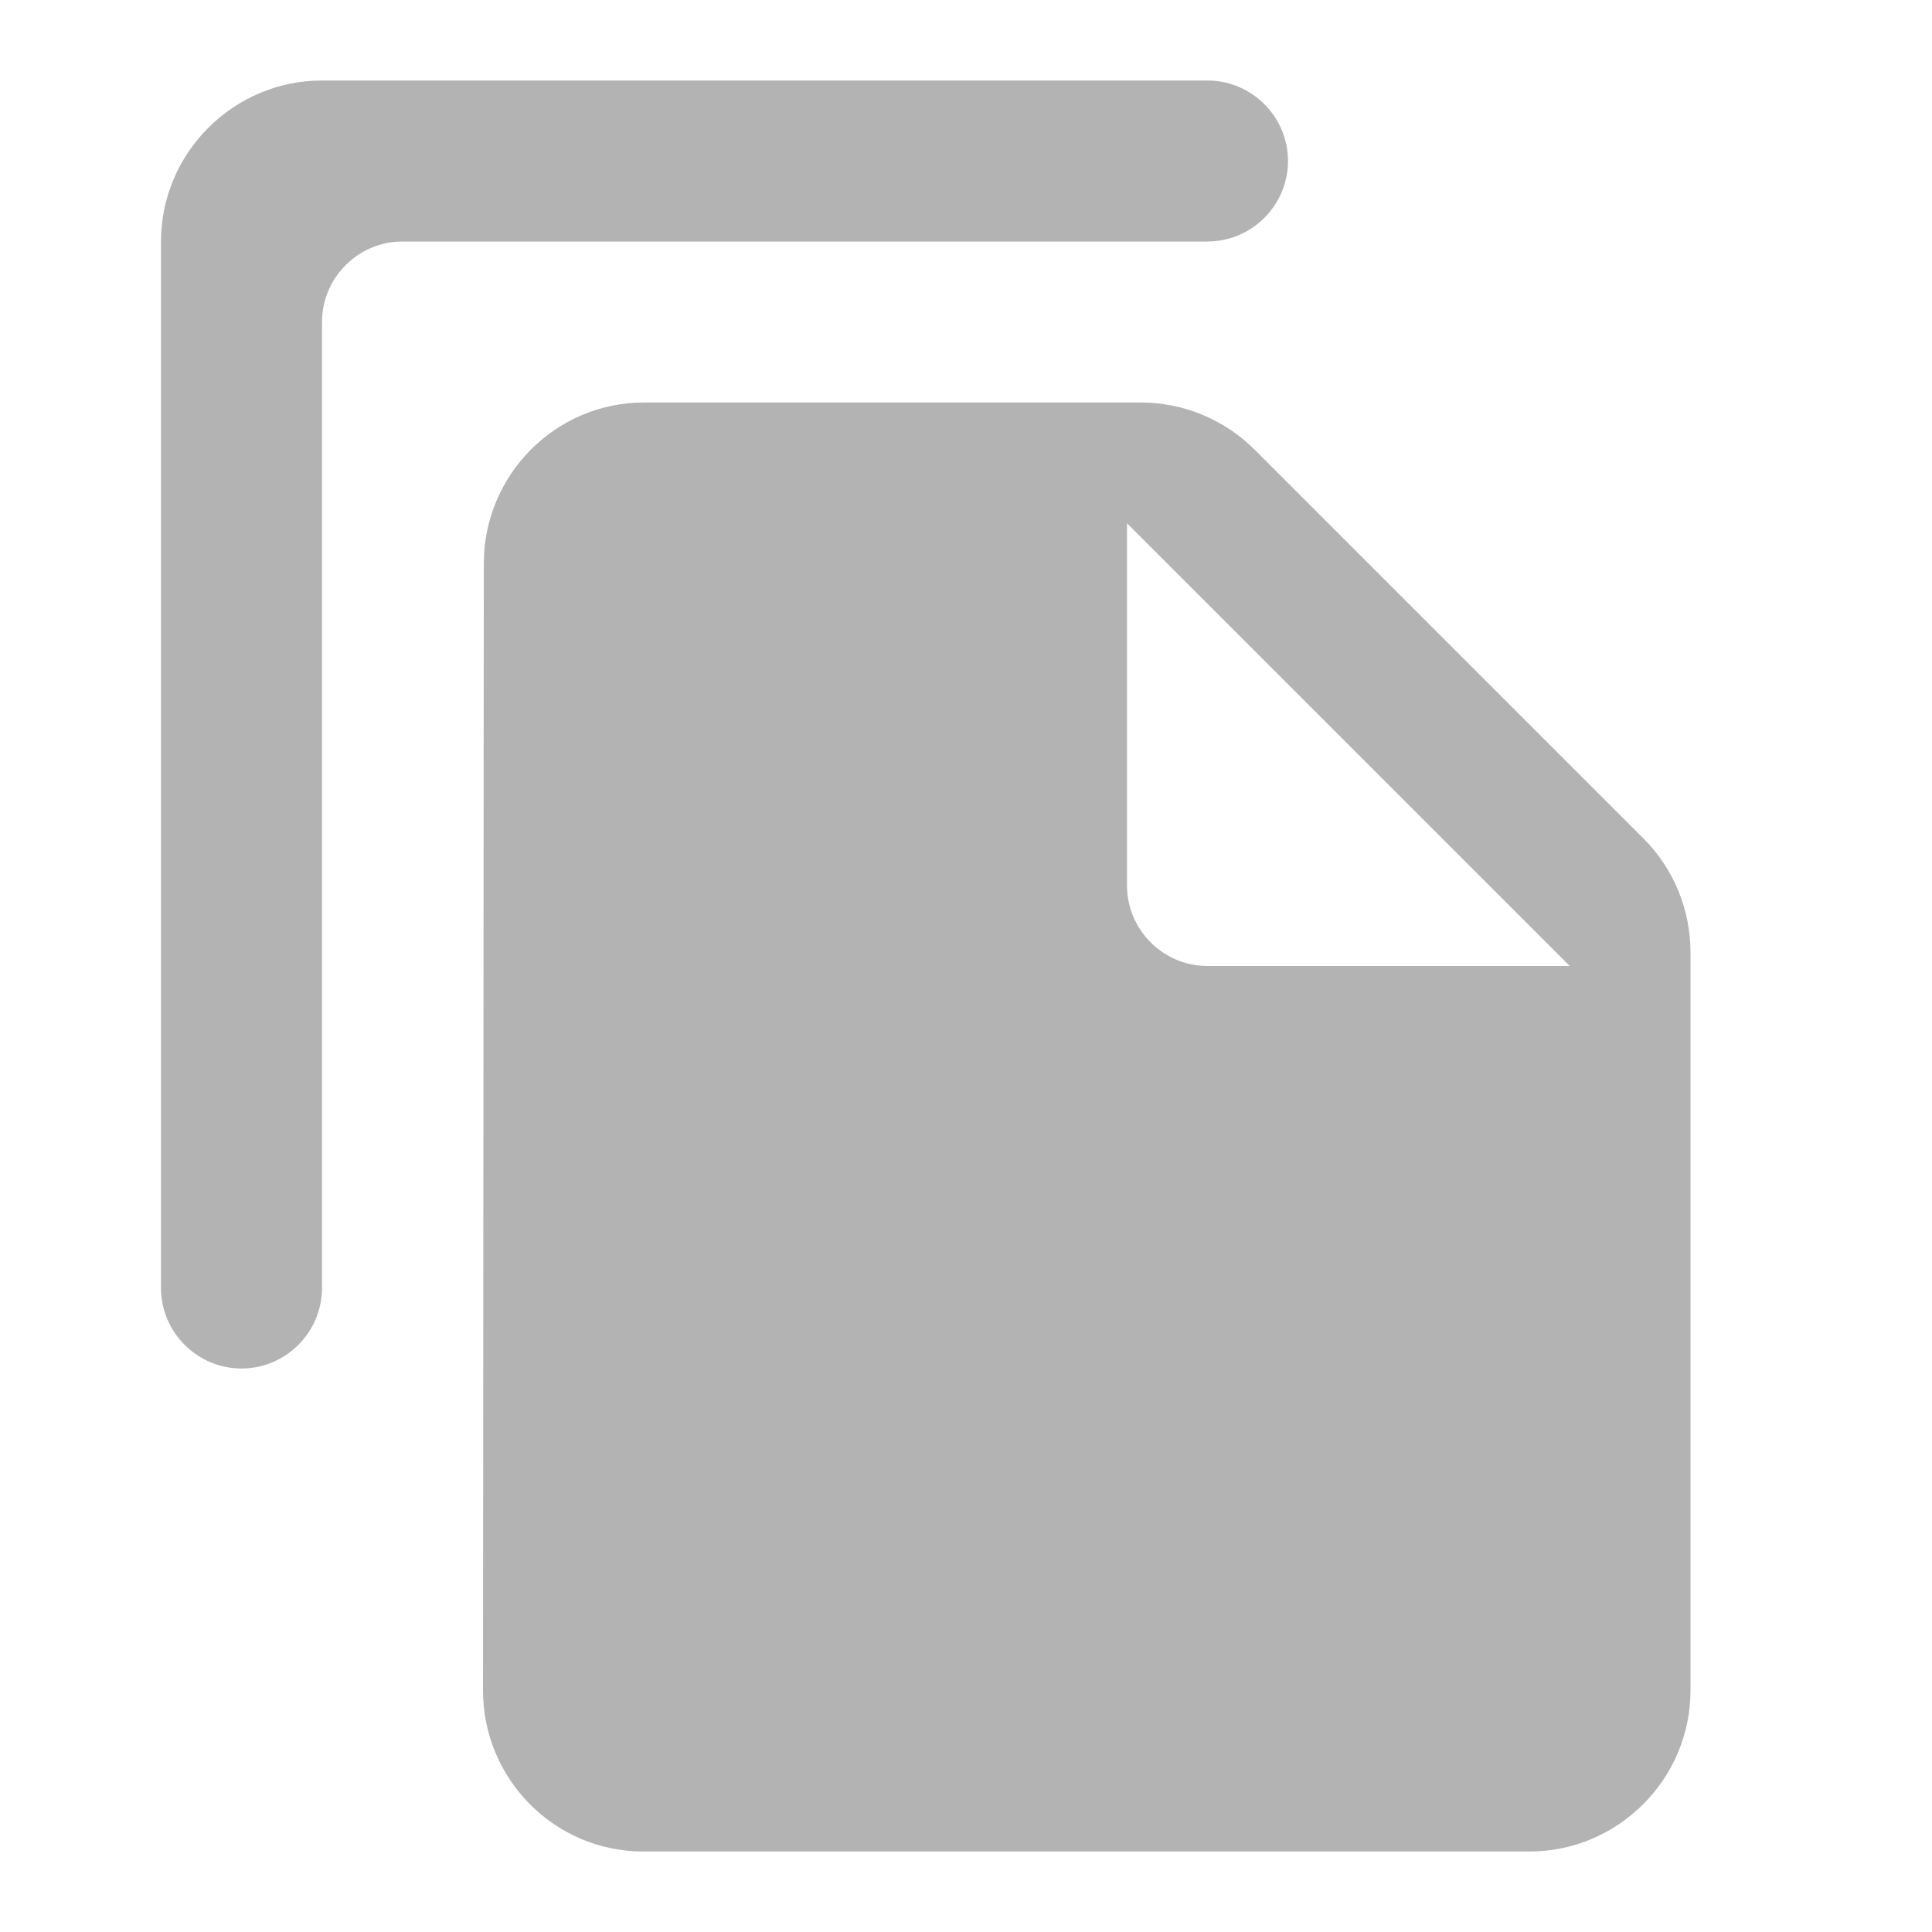
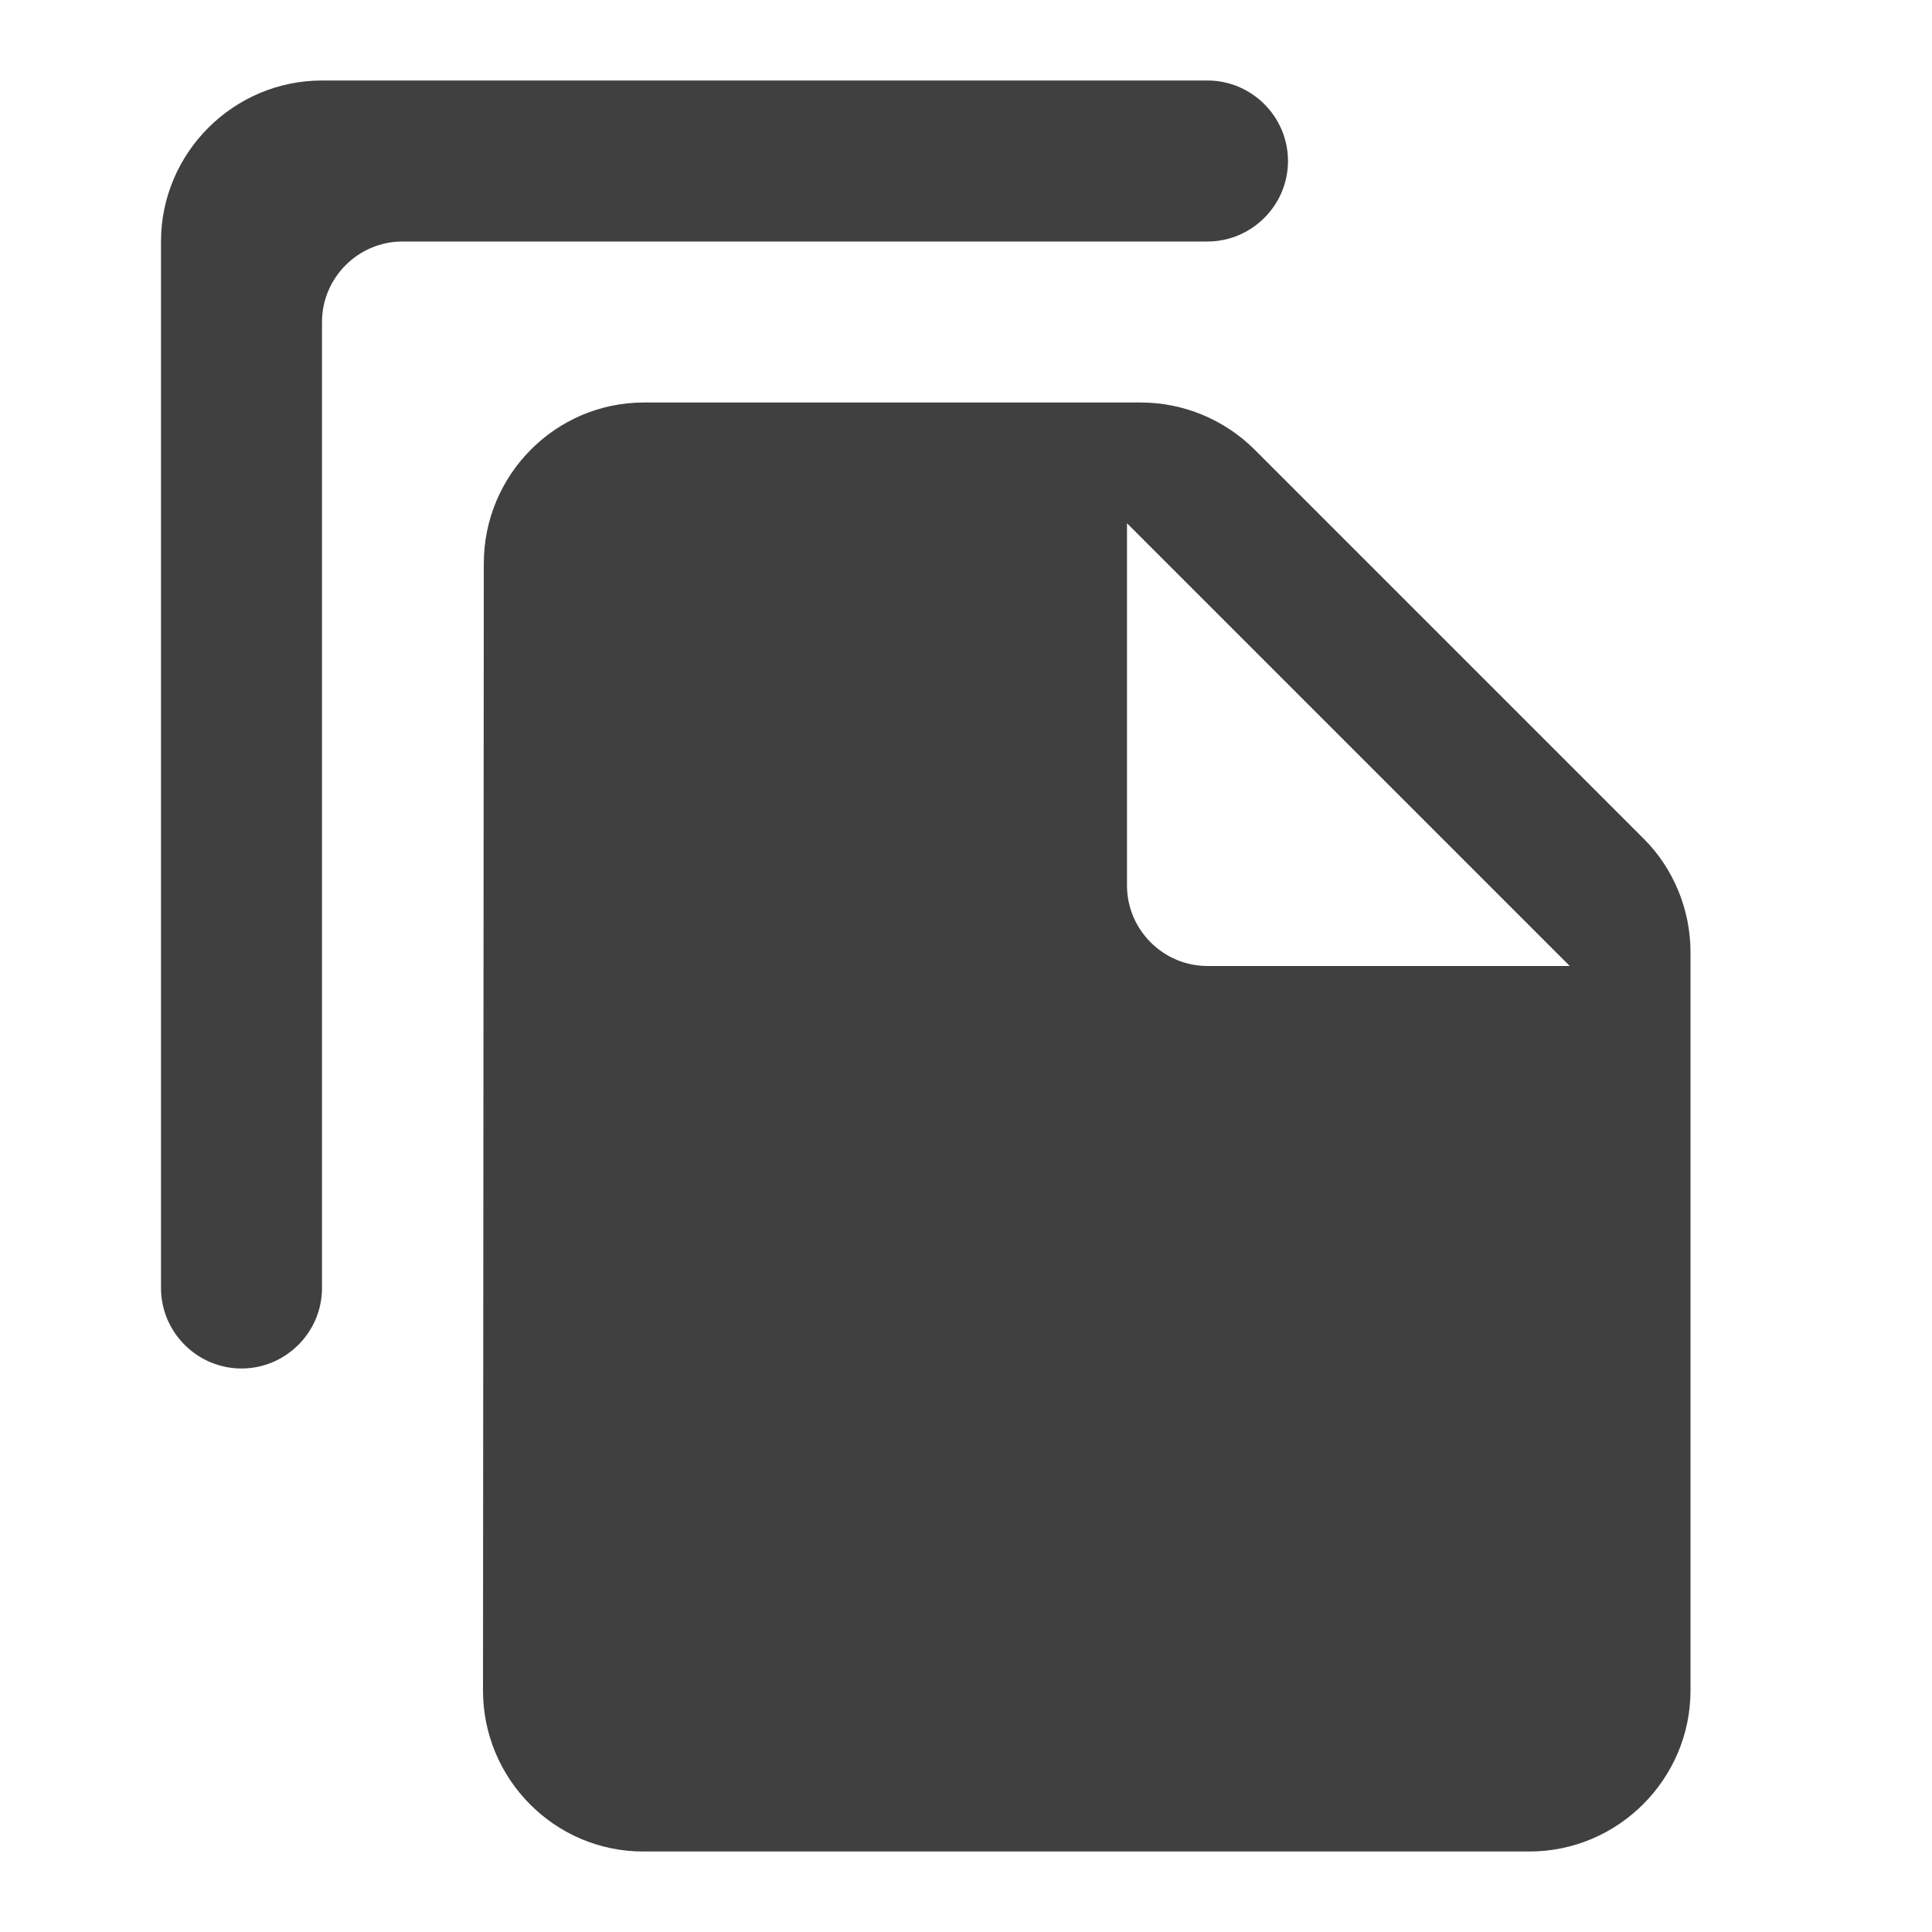
<svg xmlns="http://www.w3.org/2000/svg" width="24" height="24" viewBox="0 0 24 24">
  <path fill="none" d="M0 0h24v24H0V0z" />
-   <path d="M15 1H4c-1.1 0-2 .9-2 2v13c0 .55.45 1 1 1s1-.45 1-1V4c0-.55.45-1 1-1h10c.55 0 1-.45 1-1s-.45-1-1-1zm.59 4.59l4.83 4.83c.37.37.58.88.58 1.41V21c0 1.1-.9 2-2 2H7.99C6.89 23 6 22.1 6 21l.01-14c0-1.1.89-2 1.99-2h6.17c.53 0 1.04.21 1.42.59zM15 12h4.5L14 6.5V11c0 .55.45 1 1 1z" fill="#b3b3b3" />
+   <path d="M15 1H4c-1.1 0-2 .9-2 2v13c0 .55.45 1 1 1s1-.45 1-1V4c0-.55.45-1 1-1h10c.55 0 1-.45 1-1s-.45-1-1-1zm.59 4.59l4.83 4.83c.37.37.58.88.58 1.41V21c0 1.1-.9 2-2 2H7.99C6.89 23 6 22.1 6 21l.01-14c0-1.1.89-2 1.99-2h6.17c.53 0 1.04.21 1.42.59zM15 12h4.5L14 6.5V11c0 .55.45 1 1 1z" fill="#404040" />
</svg>
